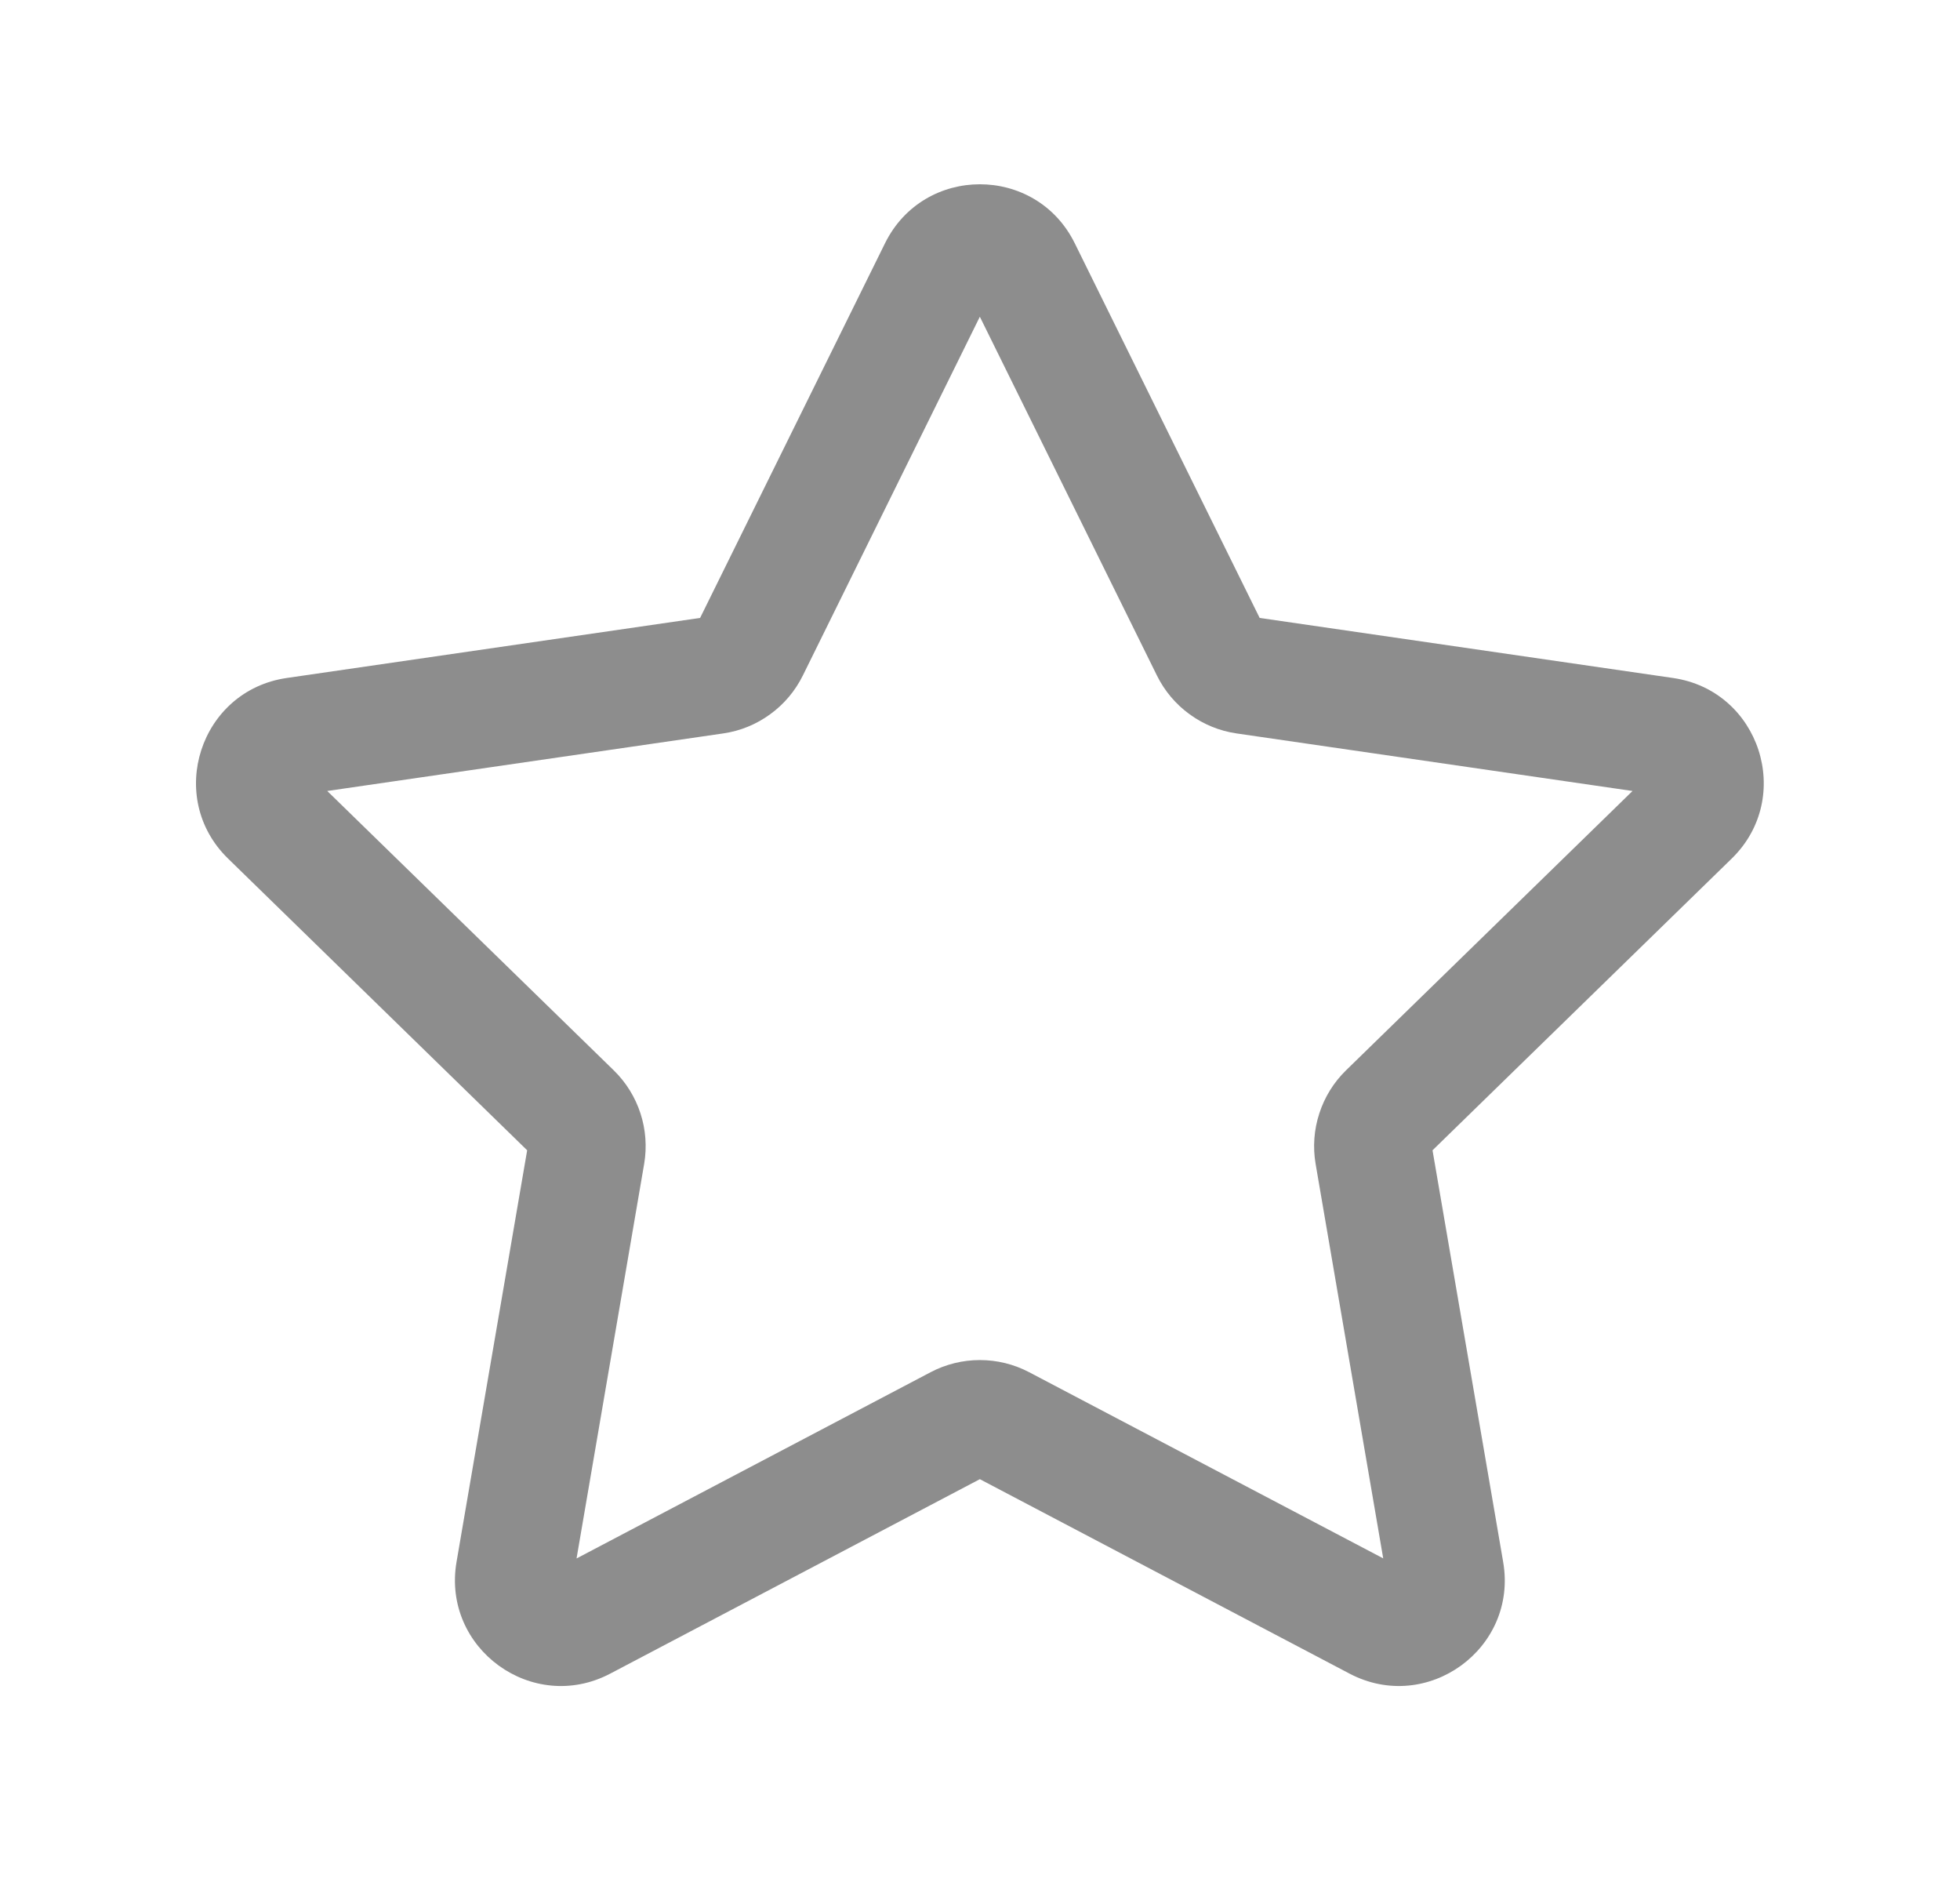
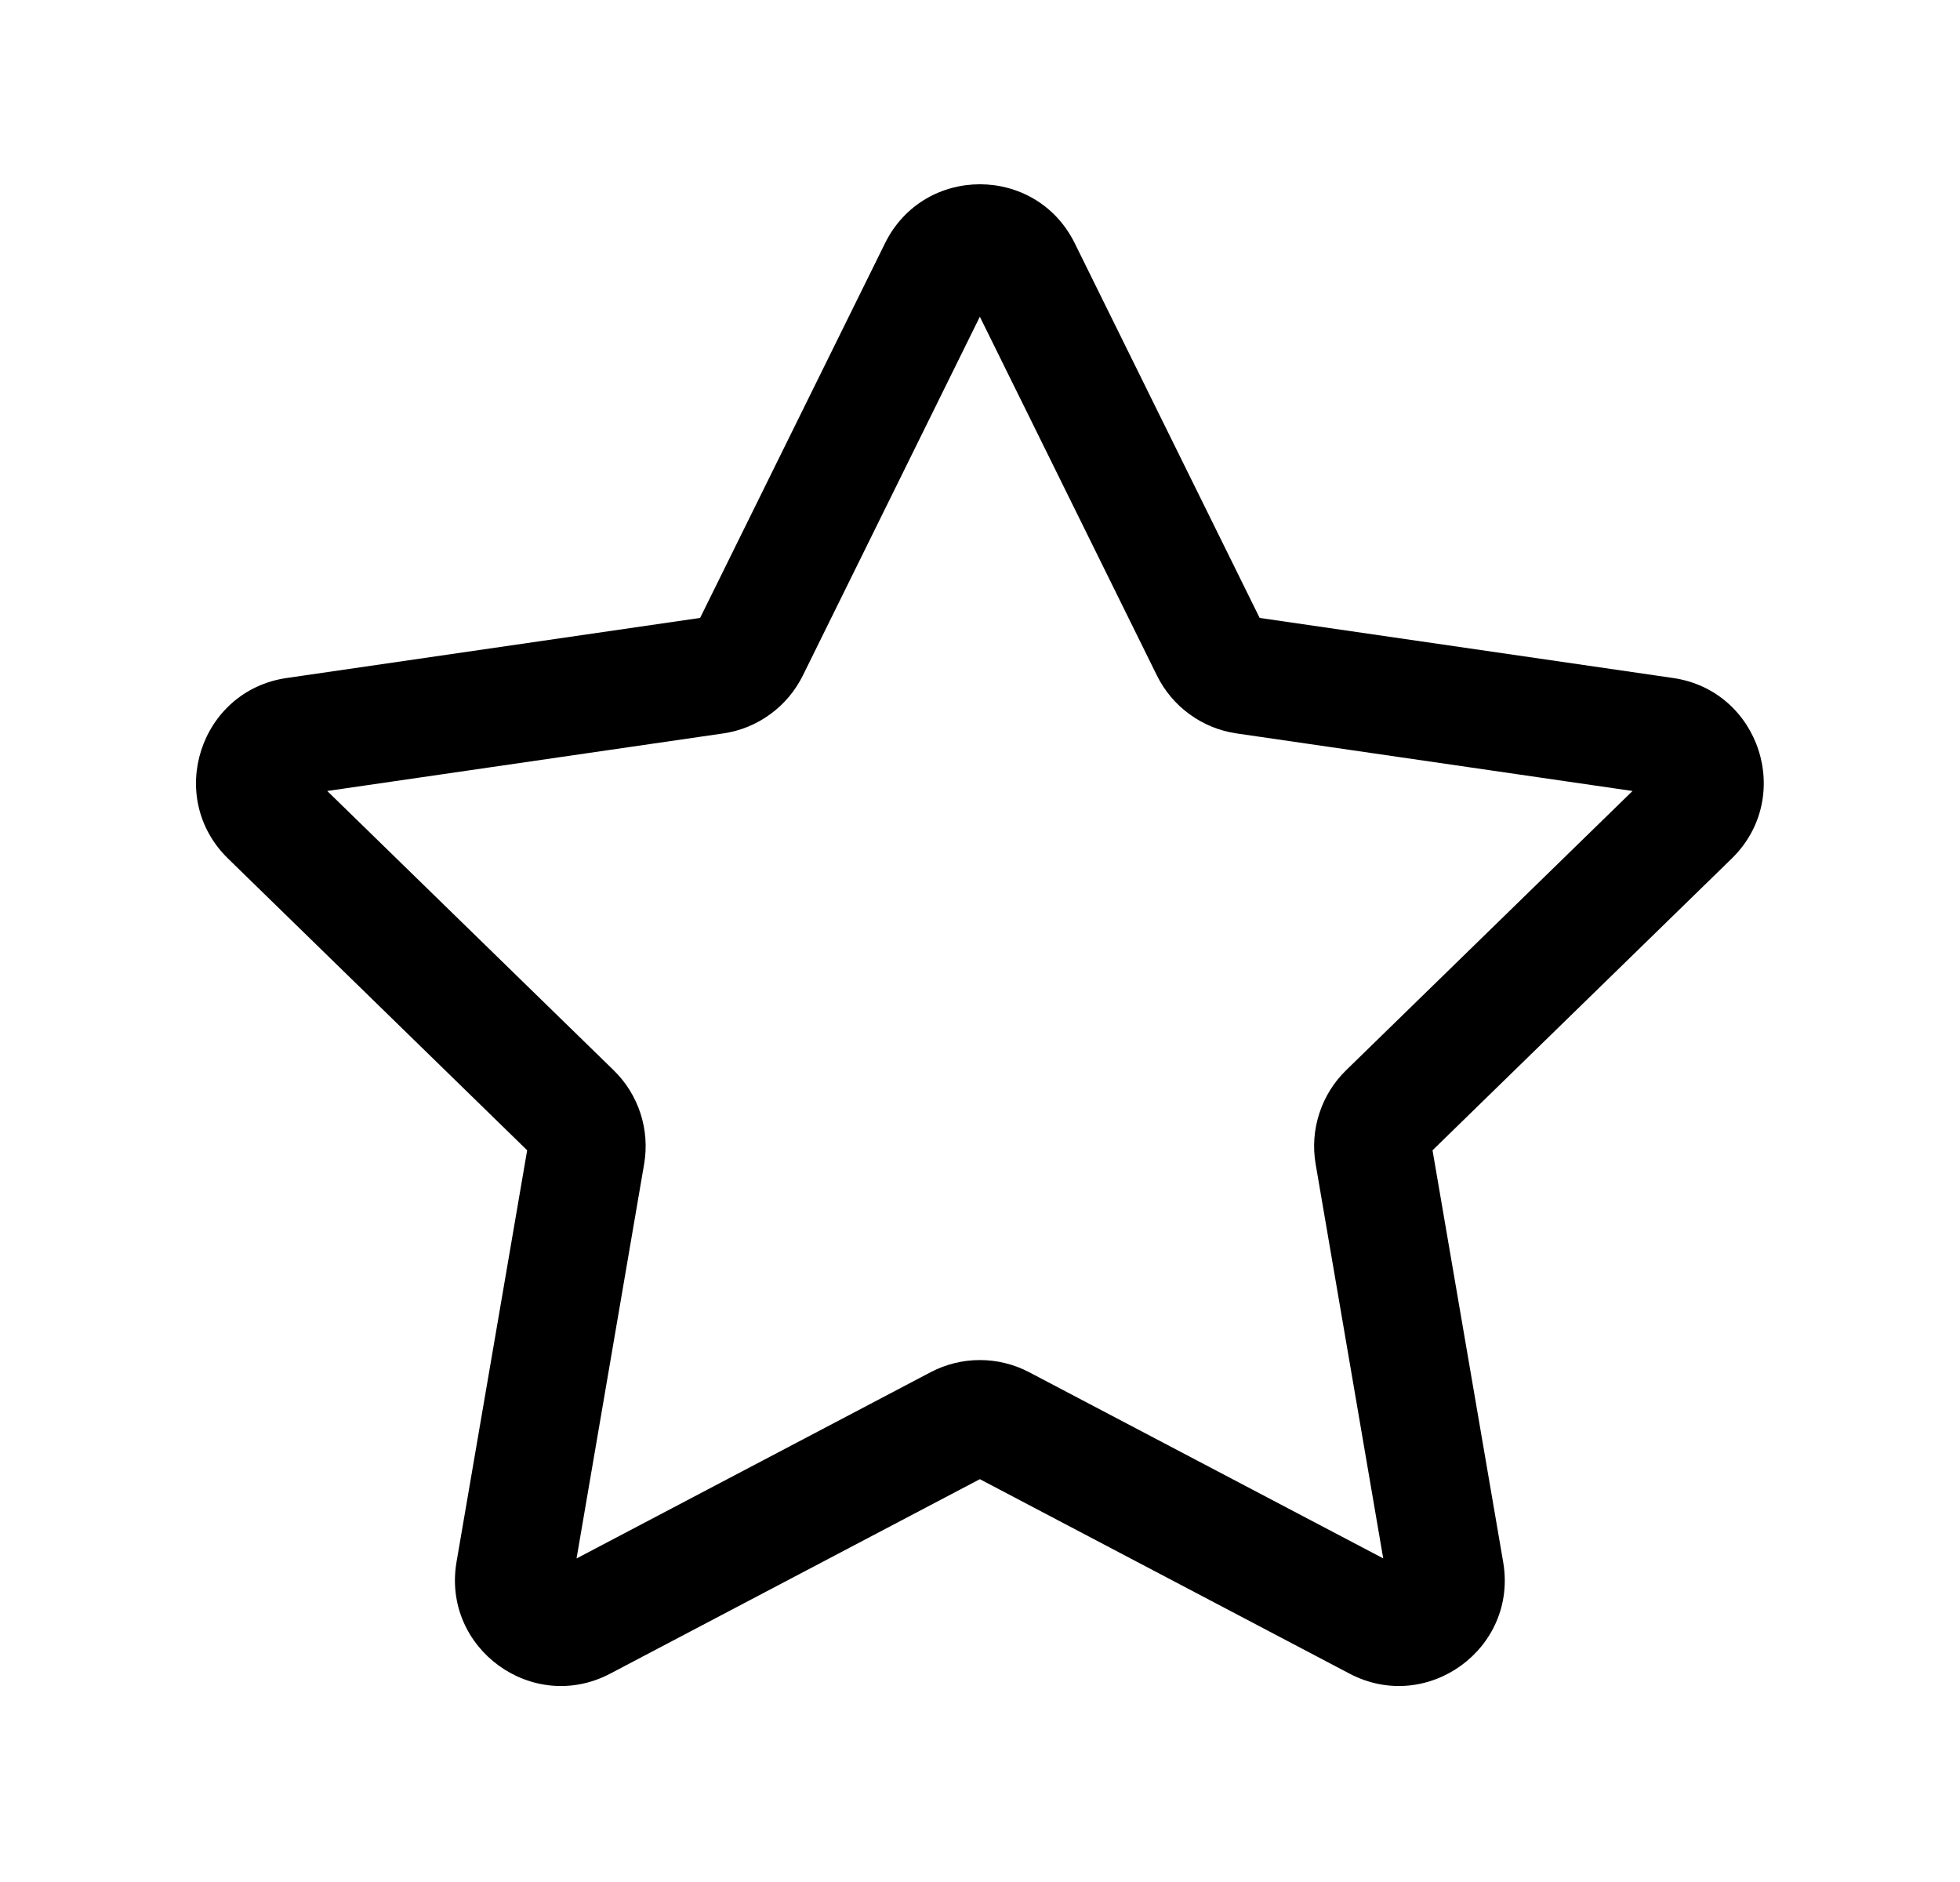
- <svg xmlns="http://www.w3.org/2000/svg" width="25" height="24" viewBox="0 0 25 24" fill="none">
-   <path d="M11.288 3.103C11.783 2.099 13.214 2.099 13.709 3.103L16.067 7.88L21.34 8.646C22.447 8.807 22.889 10.168 22.088 10.949L18.272 14.669L19.173 19.919C19.363 21.022 18.205 21.863 17.214 21.343L12.498 18.863L7.783 21.343C6.793 21.863 5.635 21.023 5.823 19.919L6.724 14.669L2.909 10.949C2.108 10.169 2.55 8.807 3.657 8.646L8.93 7.88L11.288 3.103ZM12.498 4.039L10.24 8.615C10.143 8.811 10 8.981 9.823 9.109C9.646 9.238 9.441 9.322 9.224 9.353L4.174 10.087L7.828 13.649C8.146 13.959 8.291 14.406 8.216 14.844L7.354 19.874L11.87 17.499C12.064 17.397 12.28 17.344 12.498 17.344C12.717 17.344 12.933 17.397 13.127 17.499L17.643 19.873L16.781 14.844C16.744 14.628 16.76 14.407 16.828 14.199C16.895 13.991 17.012 13.802 17.169 13.649L20.823 10.087L15.773 9.353C15.557 9.322 15.351 9.238 15.174 9.109C14.997 8.981 14.854 8.811 14.757 8.615L12.498 4.039Z" fill="#8D8D8D" />
+ <svg xmlns="http://www.w3.org/2000/svg" width="25" height="24" viewBox="0 0 25 24">
+   <path d="M11.288 3.103C11.783 2.099 13.214 2.099 13.709 3.103L16.067 7.88L21.34 8.646C22.447 8.807 22.889 10.168 22.088 10.949L18.272 14.669L19.173 19.919C19.363 21.022 18.205 21.863 17.214 21.343L12.498 18.863L7.783 21.343C6.793 21.863 5.635 21.023 5.823 19.919L6.724 14.669L2.909 10.949C2.108 10.169 2.55 8.807 3.657 8.646L8.93 7.88L11.288 3.103ZM12.498 4.039L10.24 8.615C10.143 8.811 10 8.981 9.823 9.109C9.646 9.238 9.441 9.322 9.224 9.353L4.174 10.087L7.828 13.649C8.146 13.959 8.291 14.406 8.216 14.844L7.354 19.874L11.87 17.499C12.064 17.397 12.28 17.344 12.498 17.344C12.717 17.344 12.933 17.397 13.127 17.499L17.643 19.873L16.781 14.844C16.744 14.628 16.76 14.407 16.828 14.199C16.895 13.991 17.012 13.802 17.169 13.649L20.823 10.087L15.773 9.353C15.557 9.322 15.351 9.238 15.174 9.109C14.997 8.981 14.854 8.811 14.757 8.615L12.498 4.039Z" />
</svg>
